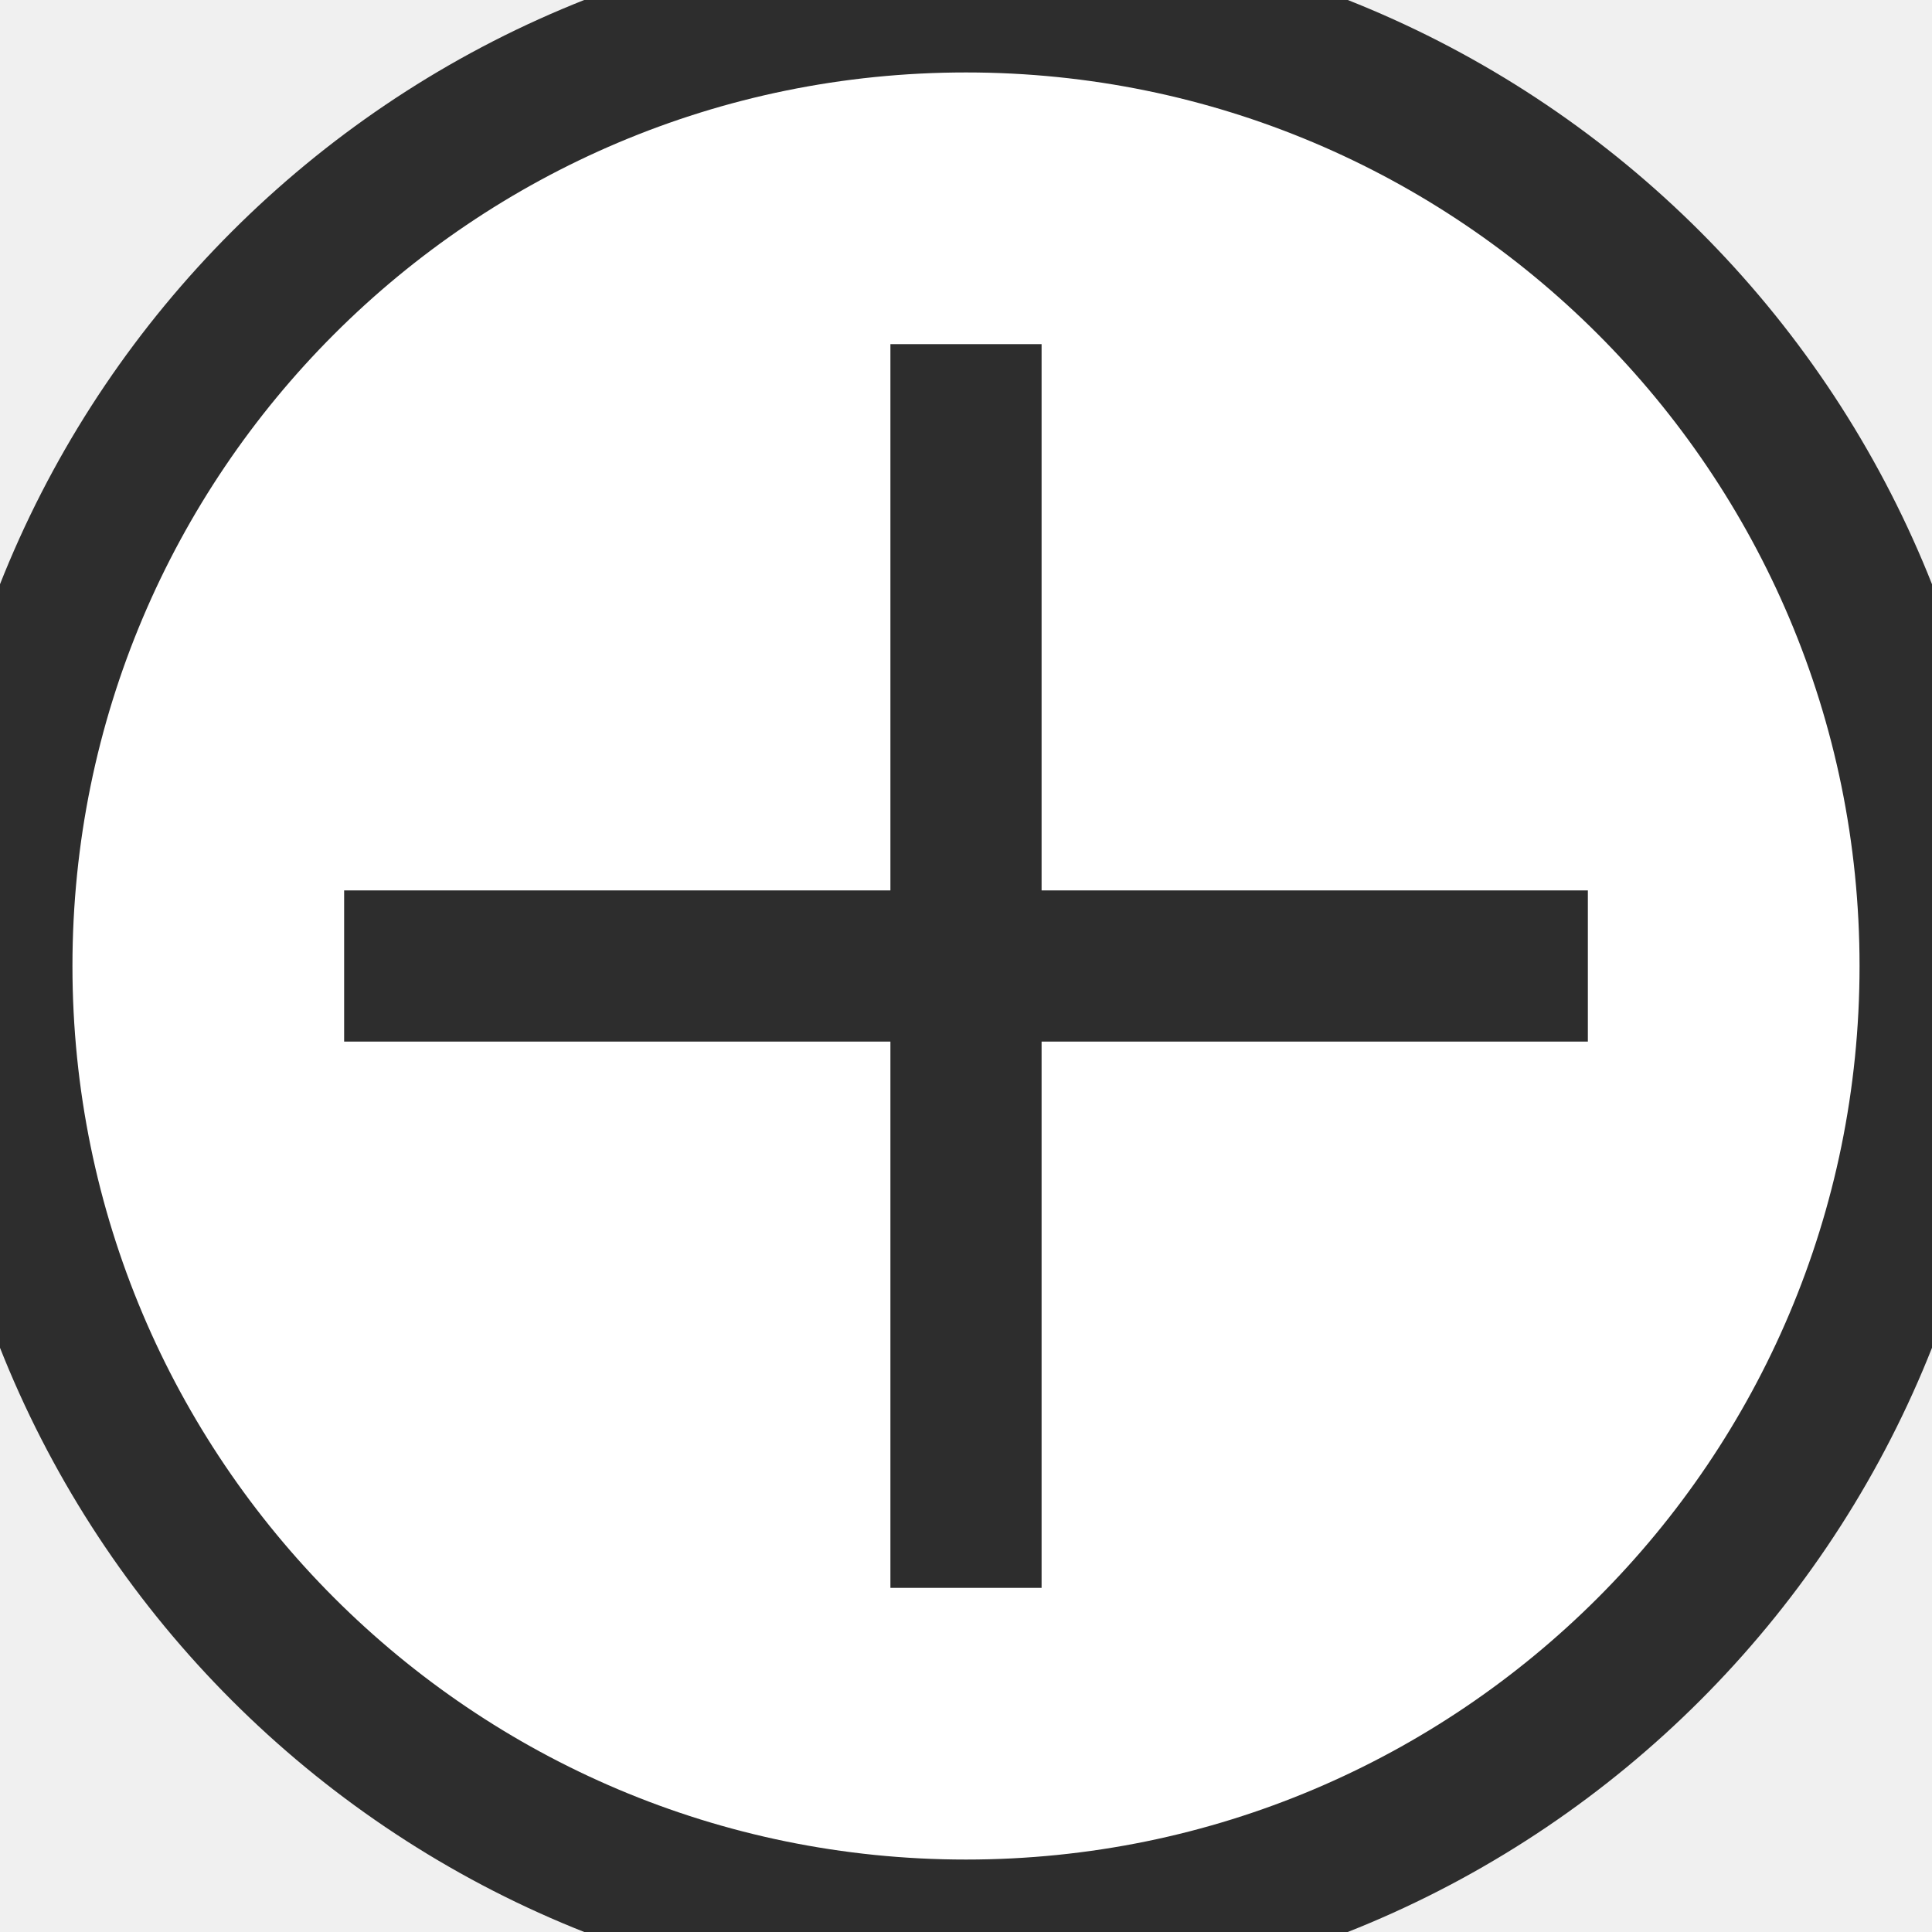
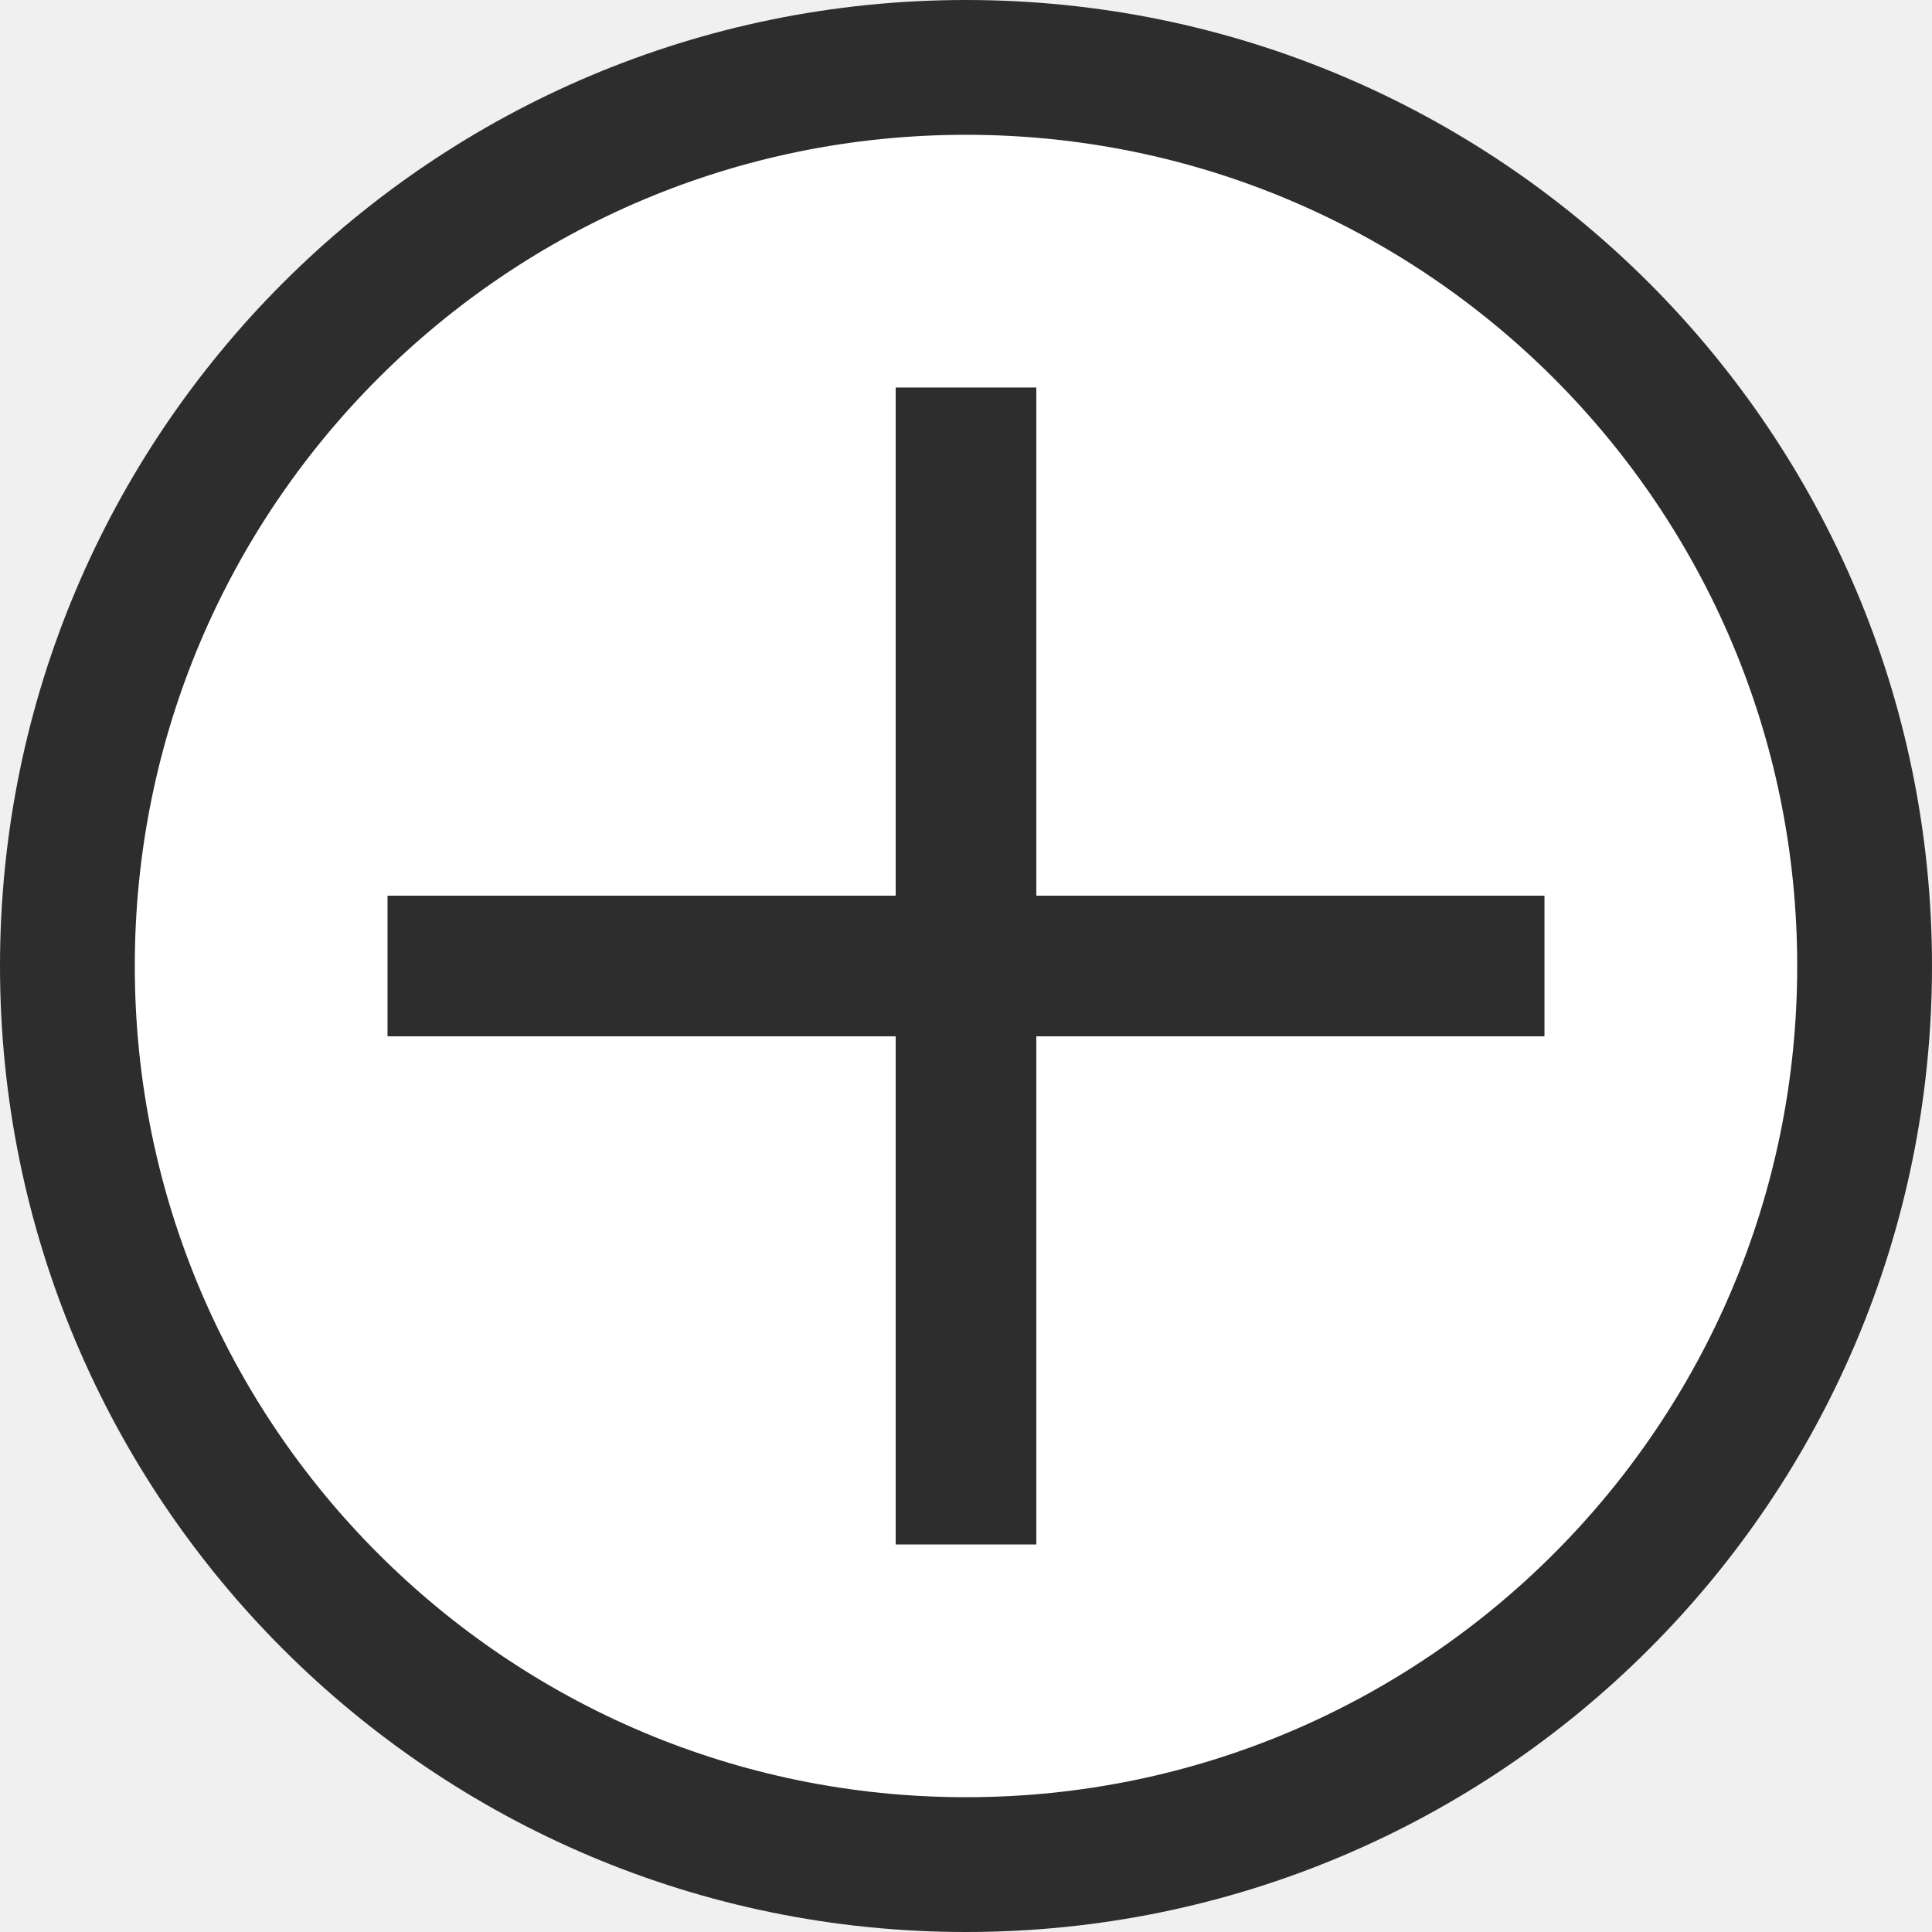
- <svg xmlns="http://www.w3.org/2000/svg" width="16" height="16" viewBox="0 0 16 16">
-   <g fill="none" fill-rule="nonzero" stroke="#2D2D2D">
-     <circle cx="8" cy="8" r="8" fill="#FFF" stroke-width="1.2" />
-     <path fill="#2D2D2D" stroke-width=".3" d="M13 7.524H8.476V3h-.952v4.524H3v.952h4.524V13h.952V8.476H13z" />
+ <svg xmlns="http://www.w3.org/2000/svg" width="17.2" height="17.2" viewBox="0 0 17.2 17.2" version="1.1" id="svg4576">
+   <defs id="defs4580" />
+   <g id="g4574" style="fill:none;stroke:#2d2d2d" transform="translate(0.6,0.6)">
+     <circle cx="8" cy="8" r="8" id="circle4570" style="fill:#ffffff;stroke-width:1.2" />
+     <path d="M 13,7.524 H 8.476 V 3 H 7.524 V 7.524 H 3 V 8.476 H 7.524 V 13 H 8.476 V 8.476 H 13 Z" id="path4572" style="fill:#2d2d2d;stroke-width:0.3" />
  </g>
</svg>
